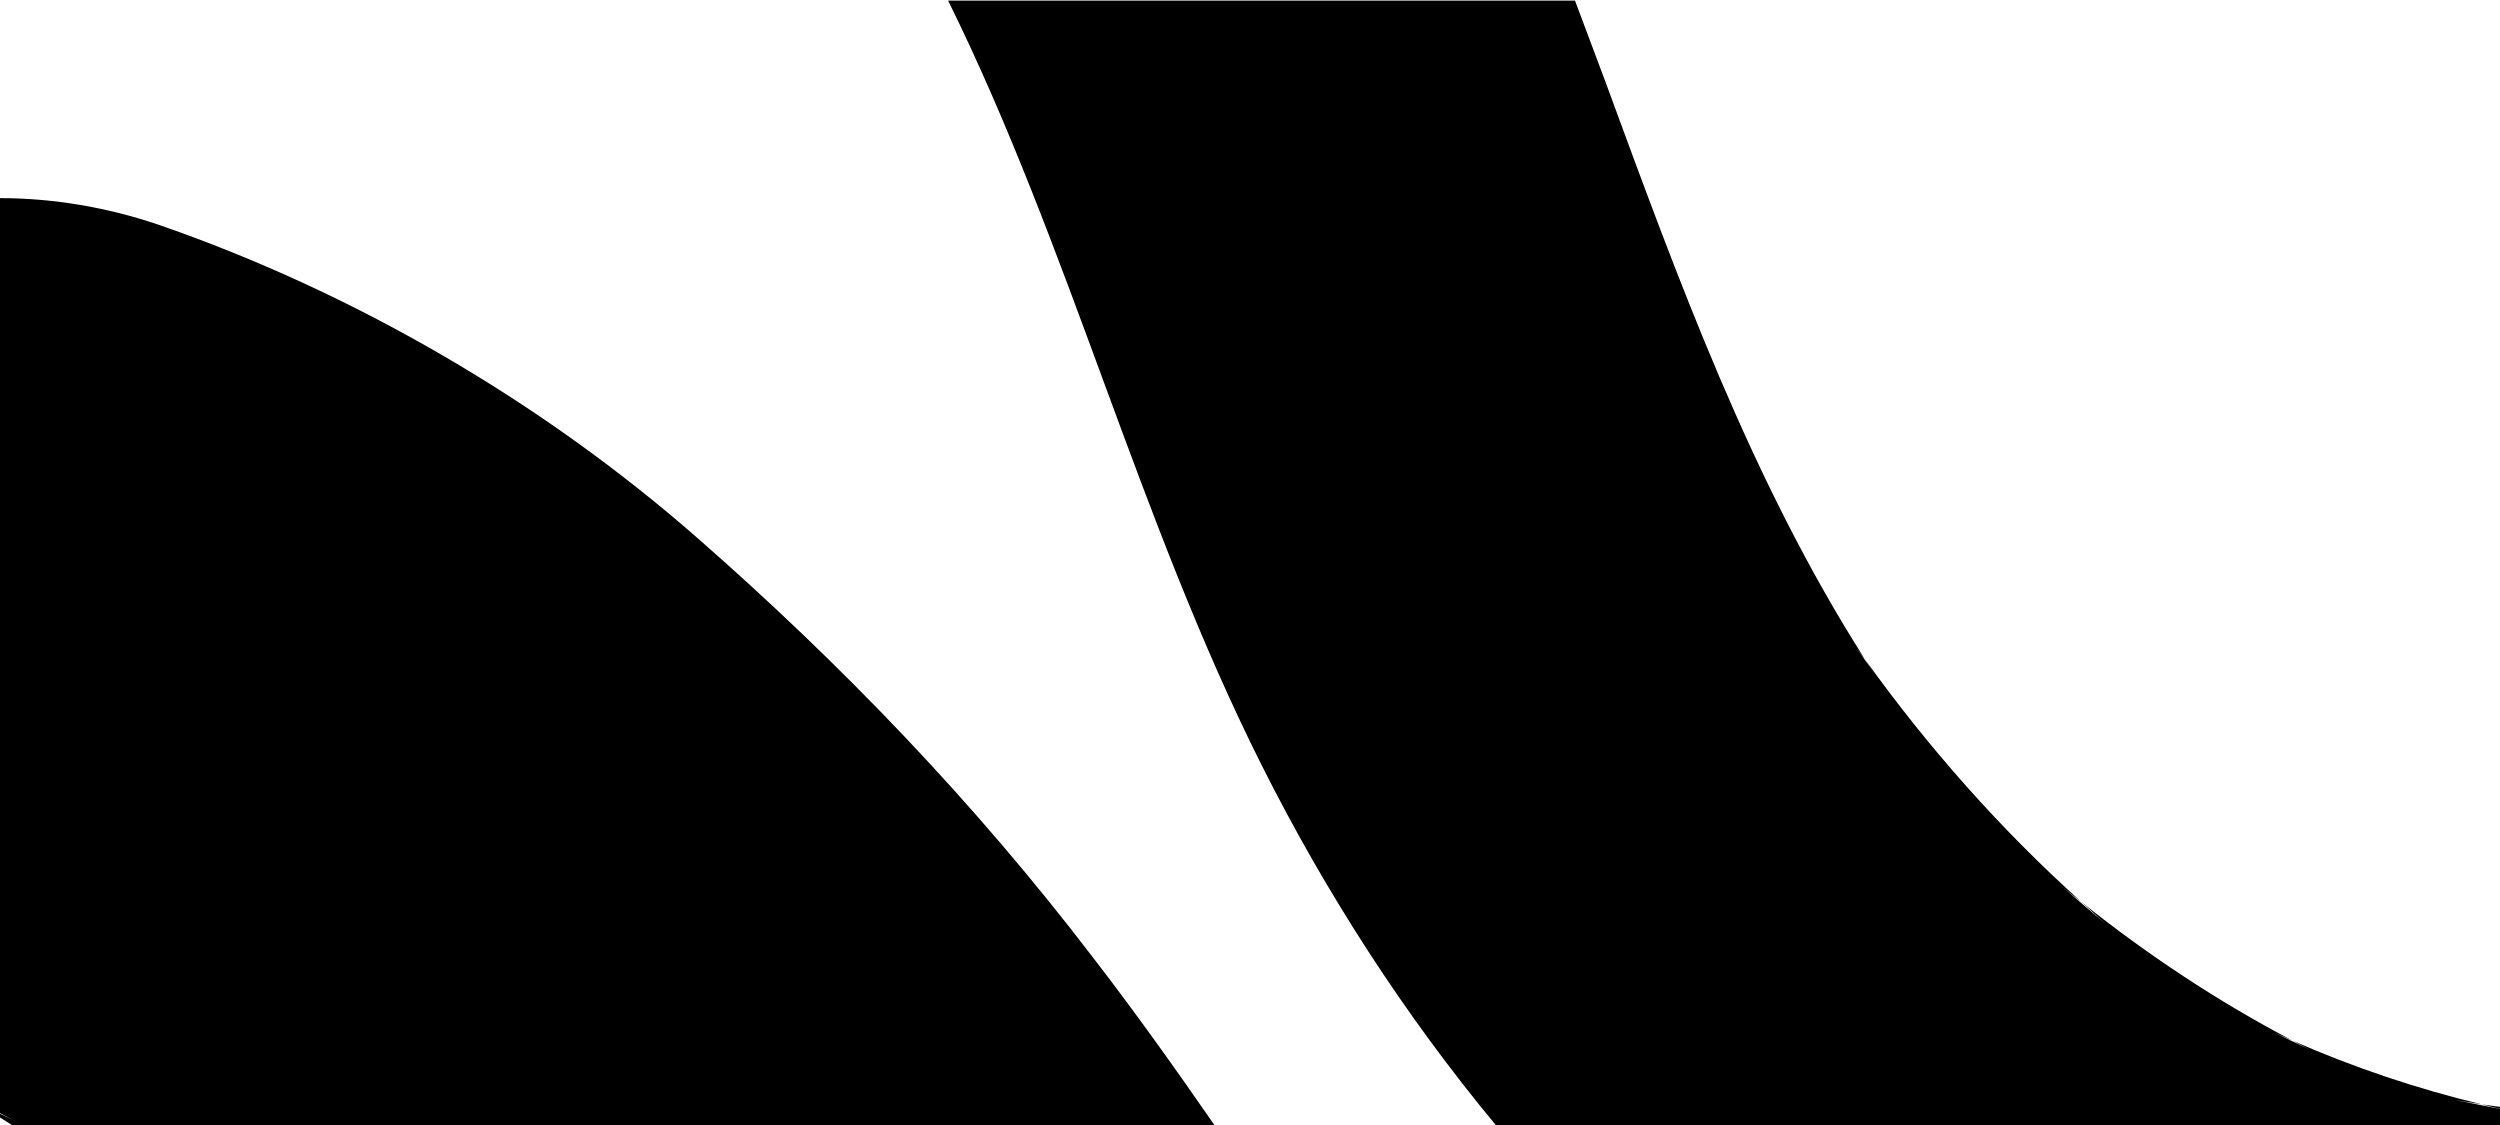
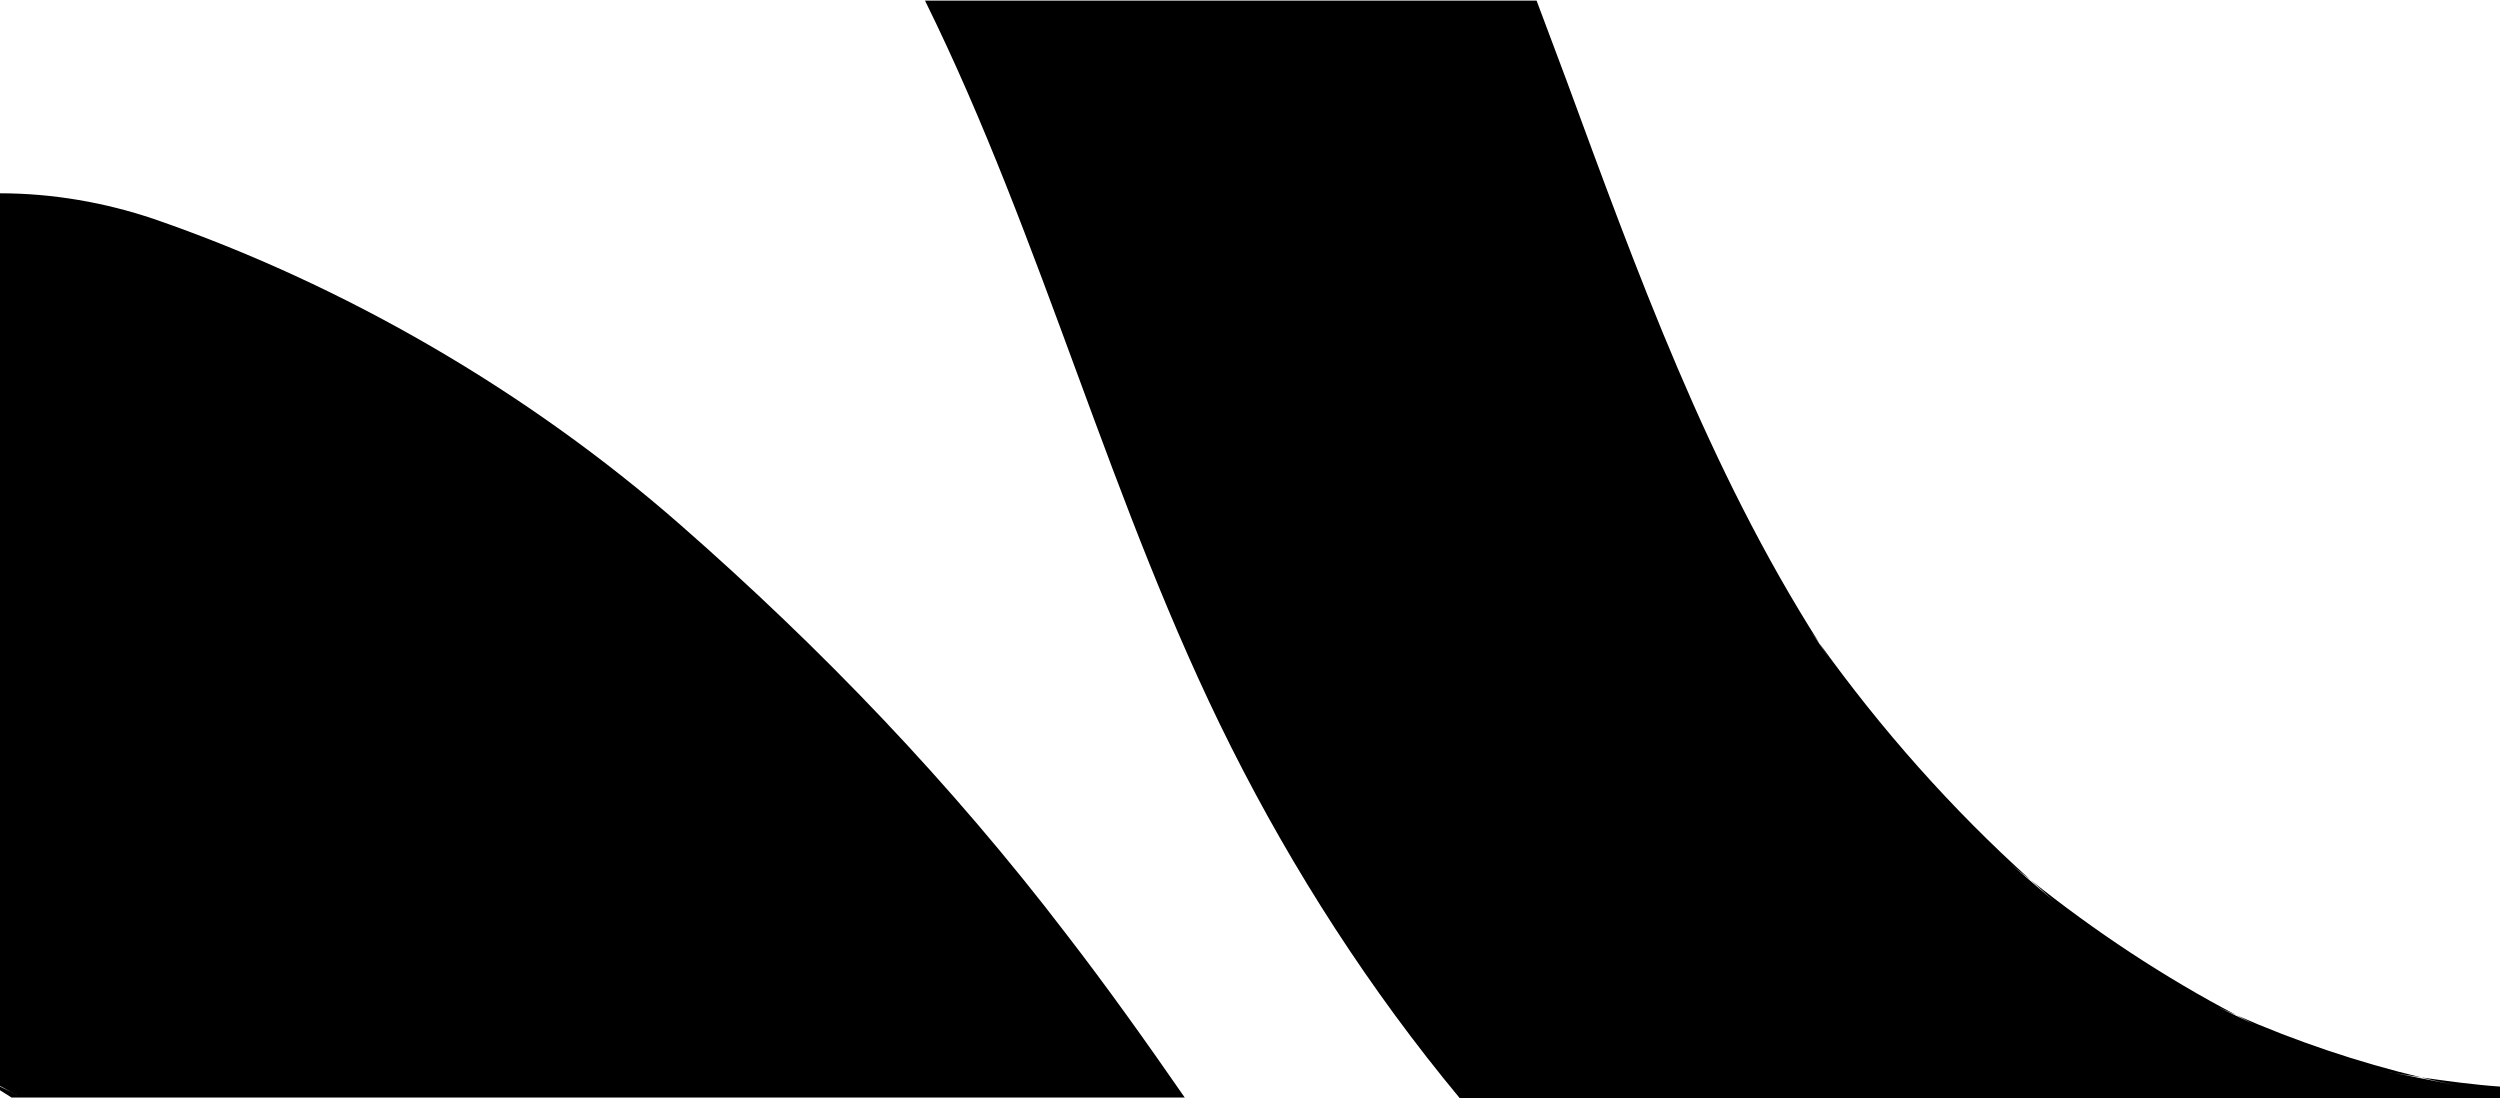
- <svg xmlns="http://www.w3.org/2000/svg" viewBox="0 0 400 180">
+ <svg xmlns="http://www.w3.org/2000/svg" viewBox="0 0 410 180" xml:space="preserve" style="enable-background:new 0 0 410 180;">
  <defs />
  <g id="Layer_1">
    <path class="st121" d="M174.8 153.1c-18.8-24.6-40-46.7-63.3-67.1-24.9-21.8-55-39.3-86.3-50.1-8-2.7-16.6-4.2-25.2-4.2v146.4c1.1.6 2.3 1.2 3.4 1.8-1.1-.6-2.3-1.2-3.4-1.7v.6c.6.4 1.3.8 1.9 1.2h192.4c-6.3-9.1-12.7-18.1-19.5-26.9zM410 178.2c-4.3-.3-8.6-.9-12.9-1.5 1.9.5 3.8.9 5.8 1.3-3.9-.8-7.7-1.5-11.6-2.3 1.9.4 3.9.7 5.8 1-10.4-2.5-20.5-5.9-30.3-10.2 1.7.9 3.4 1.8 5.2 2.6-3.6-1.7-7.1-3.4-10.7-5.1 1.8.9 3.6 1.7 5.5 2.5-12-6.3-23.3-13.8-33.8-22.2 1.4 1.2 2.7 2.5 4.1 3.7l-9.1-7.8c1.6 1.4 3.3 2.8 5 4.1-12.9-11.6-24.5-24.7-34.6-38.8 1.2 1.9 2.5 3.8 3.8 5.7-2.3-3.4-4.6-6.8-7-10.2 1 1.5 2.1 3 3.2 4.5-18.3-28.7-29.9-60.8-41.6-92.6-1.6-4.3-3.2-8.5-4.8-12.8H151.7c19.5 39.5 30.4 83 50.2 122.4 10.2 20.3 22.8 39.9 37.5 57.6H410v-1.9z" />
  </g>
</svg>
